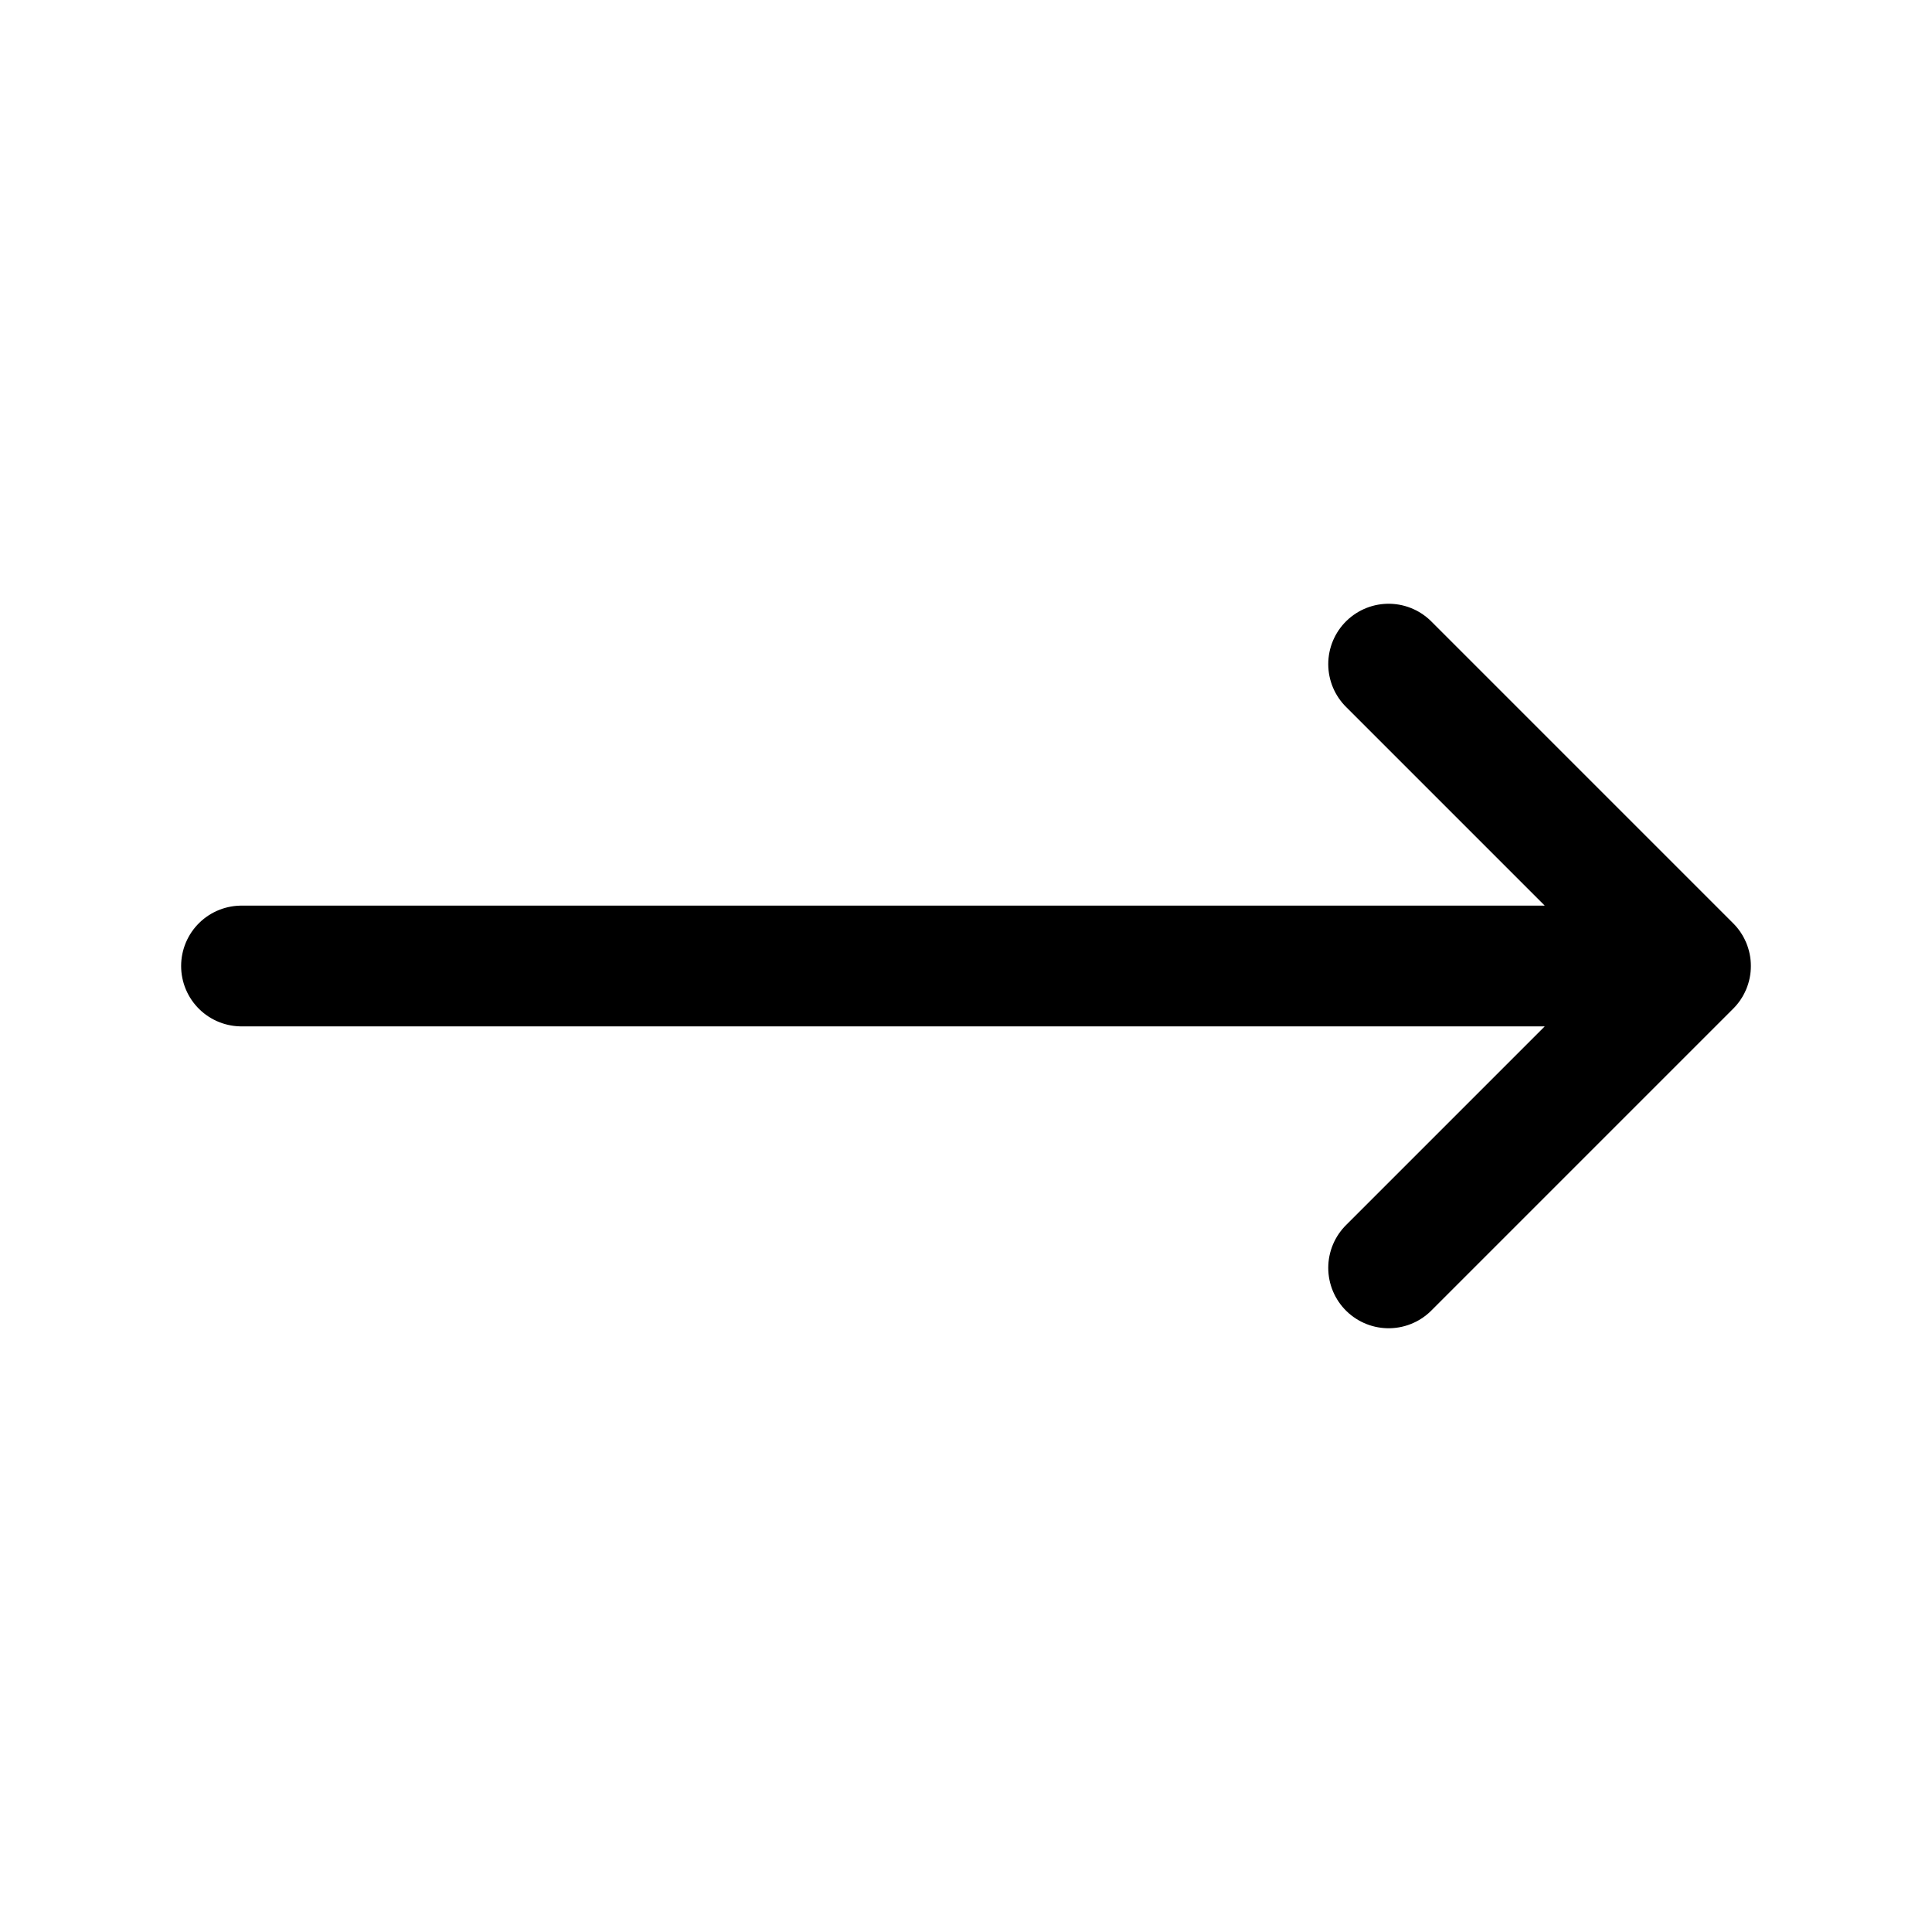
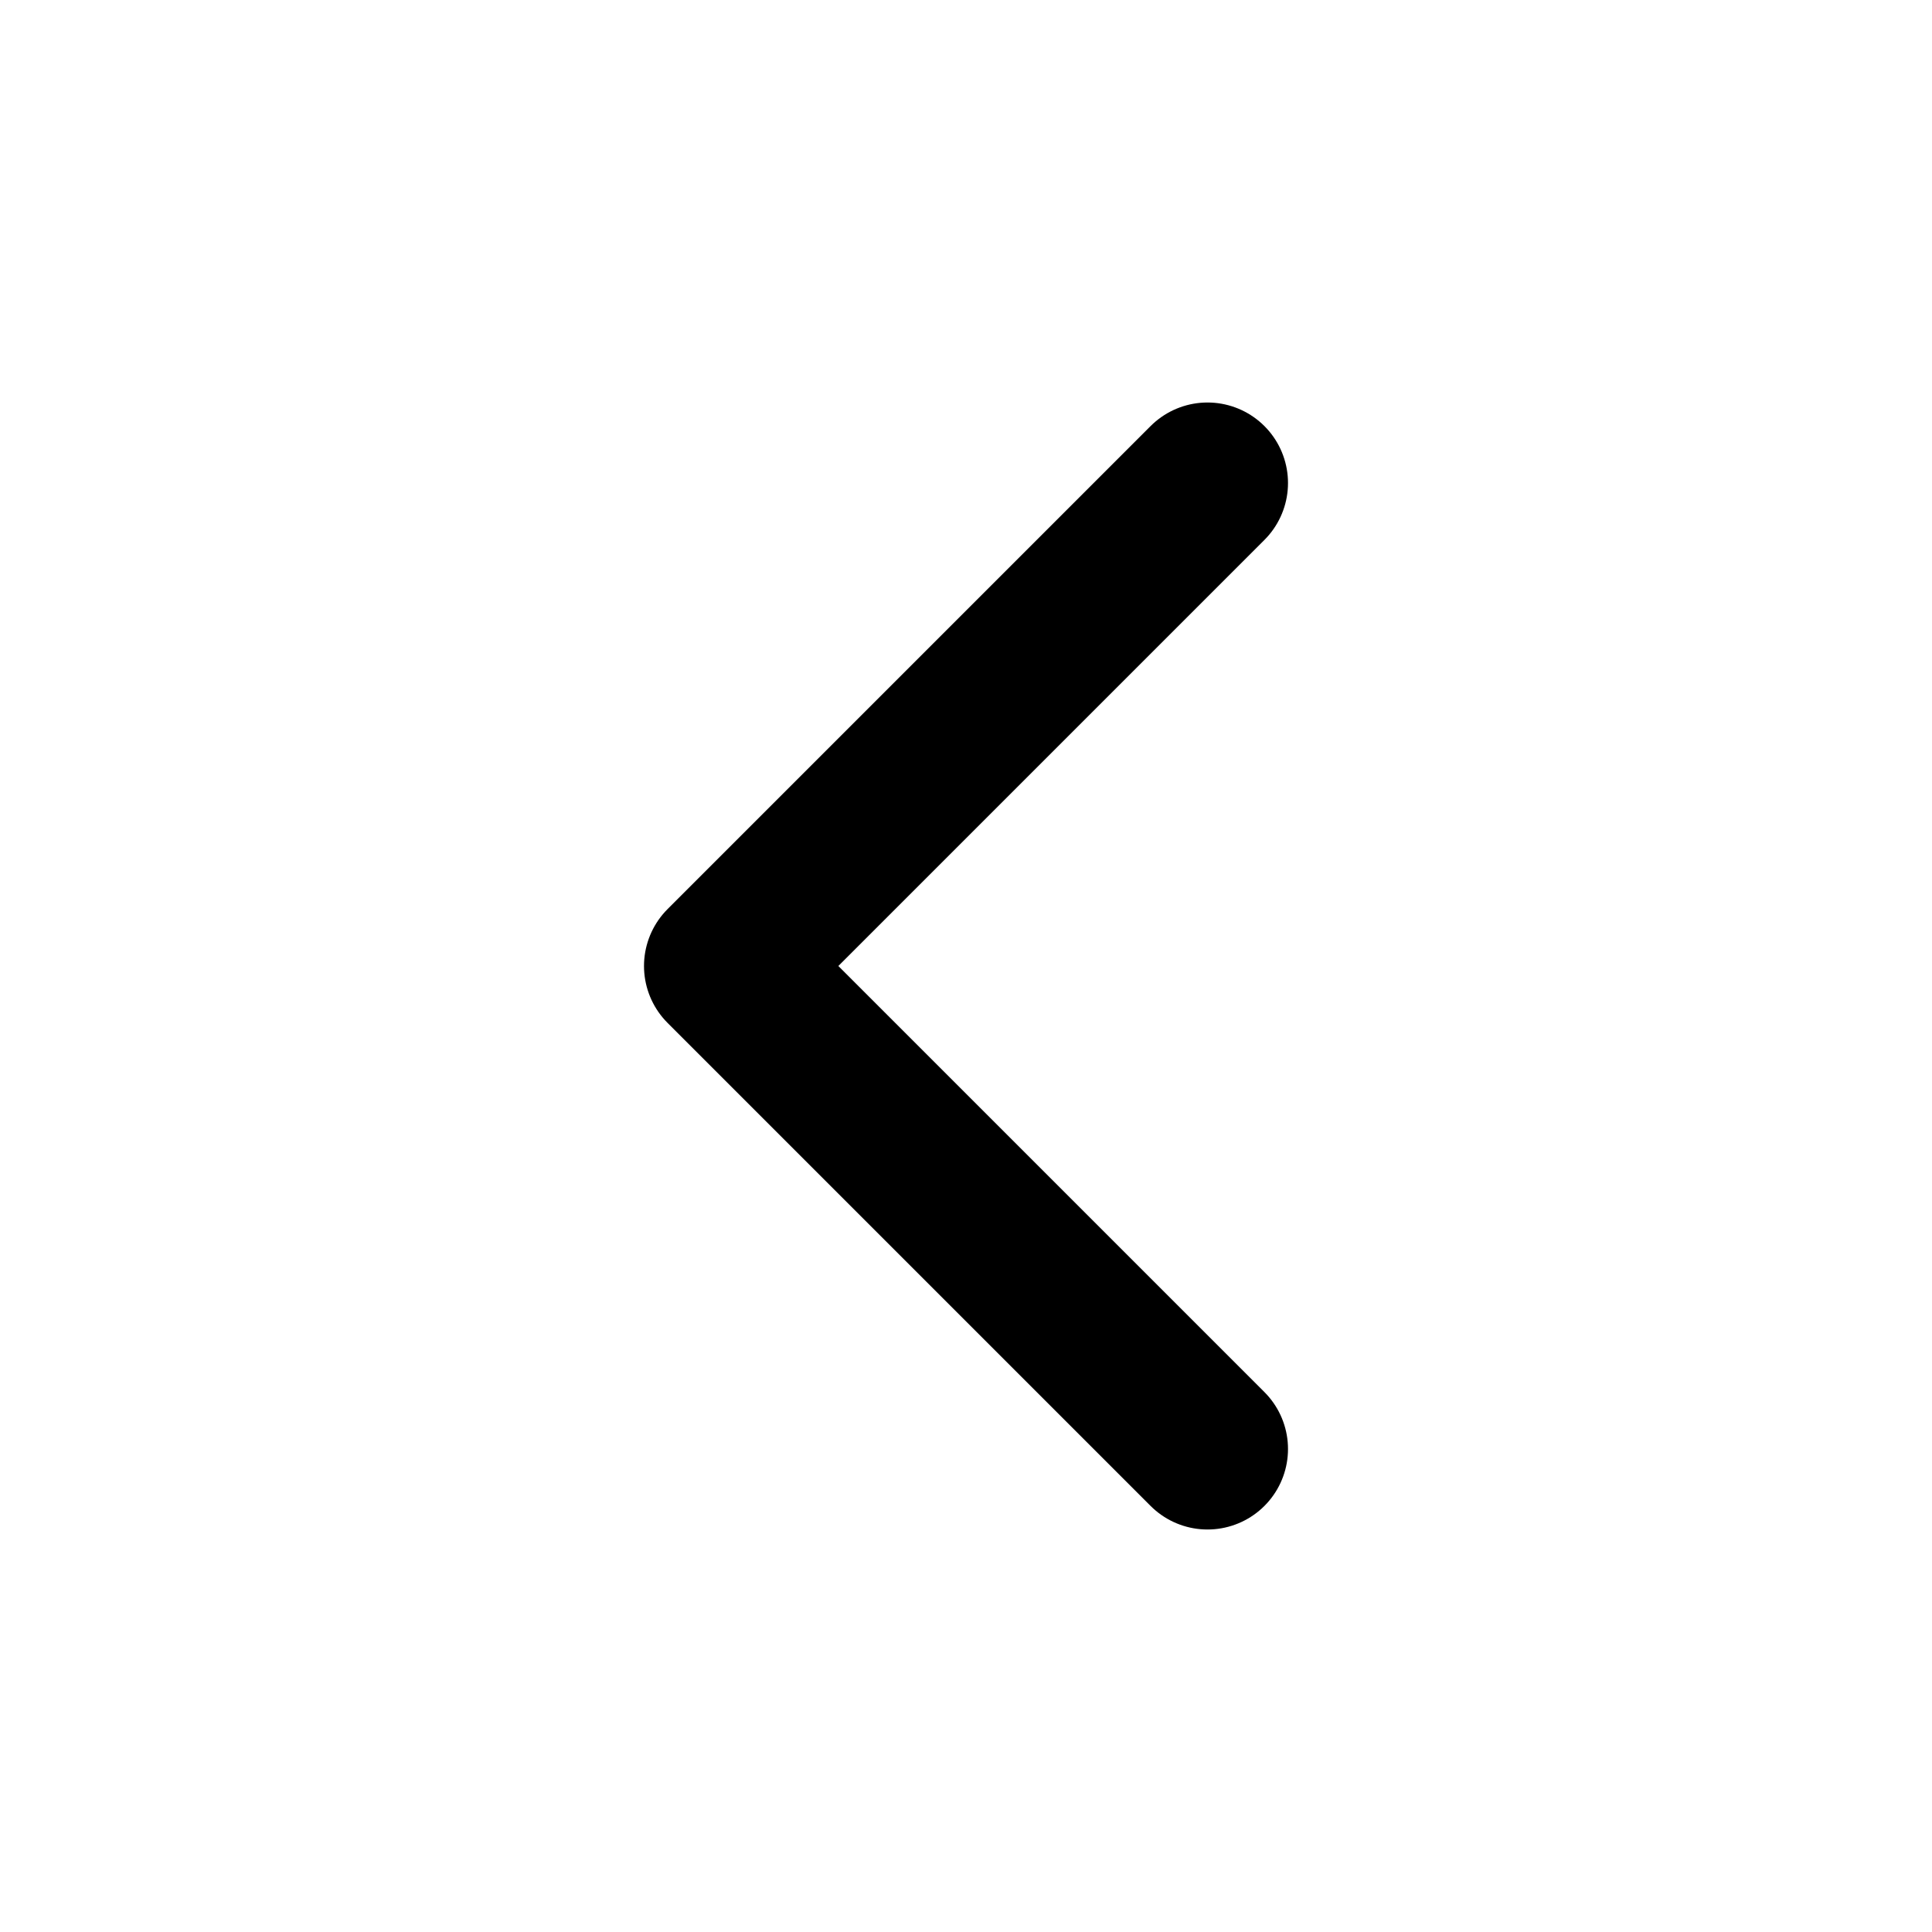
- <svg xmlns="http://www.w3.org/2000/svg" fill="black" viewBox="0 0 24 24" stroke-width="1.5" stroke="black" class="size-6">
-   <path stroke-linecap="round" stroke-linejoin="round" d="M17.25 8.25 21 12m0 0-3.75 3.75M21 12H3" />
+ <svg xmlns="http://www.w3.org/2000/svg" width="24" height="24" viewBox="0 0 24 24" fill="none">
+   <path d="M15 18L9 12L15 6" stroke="currentColor" stroke-width="2" stroke-linecap="round" stroke-linejoin="round" />
</svg>
